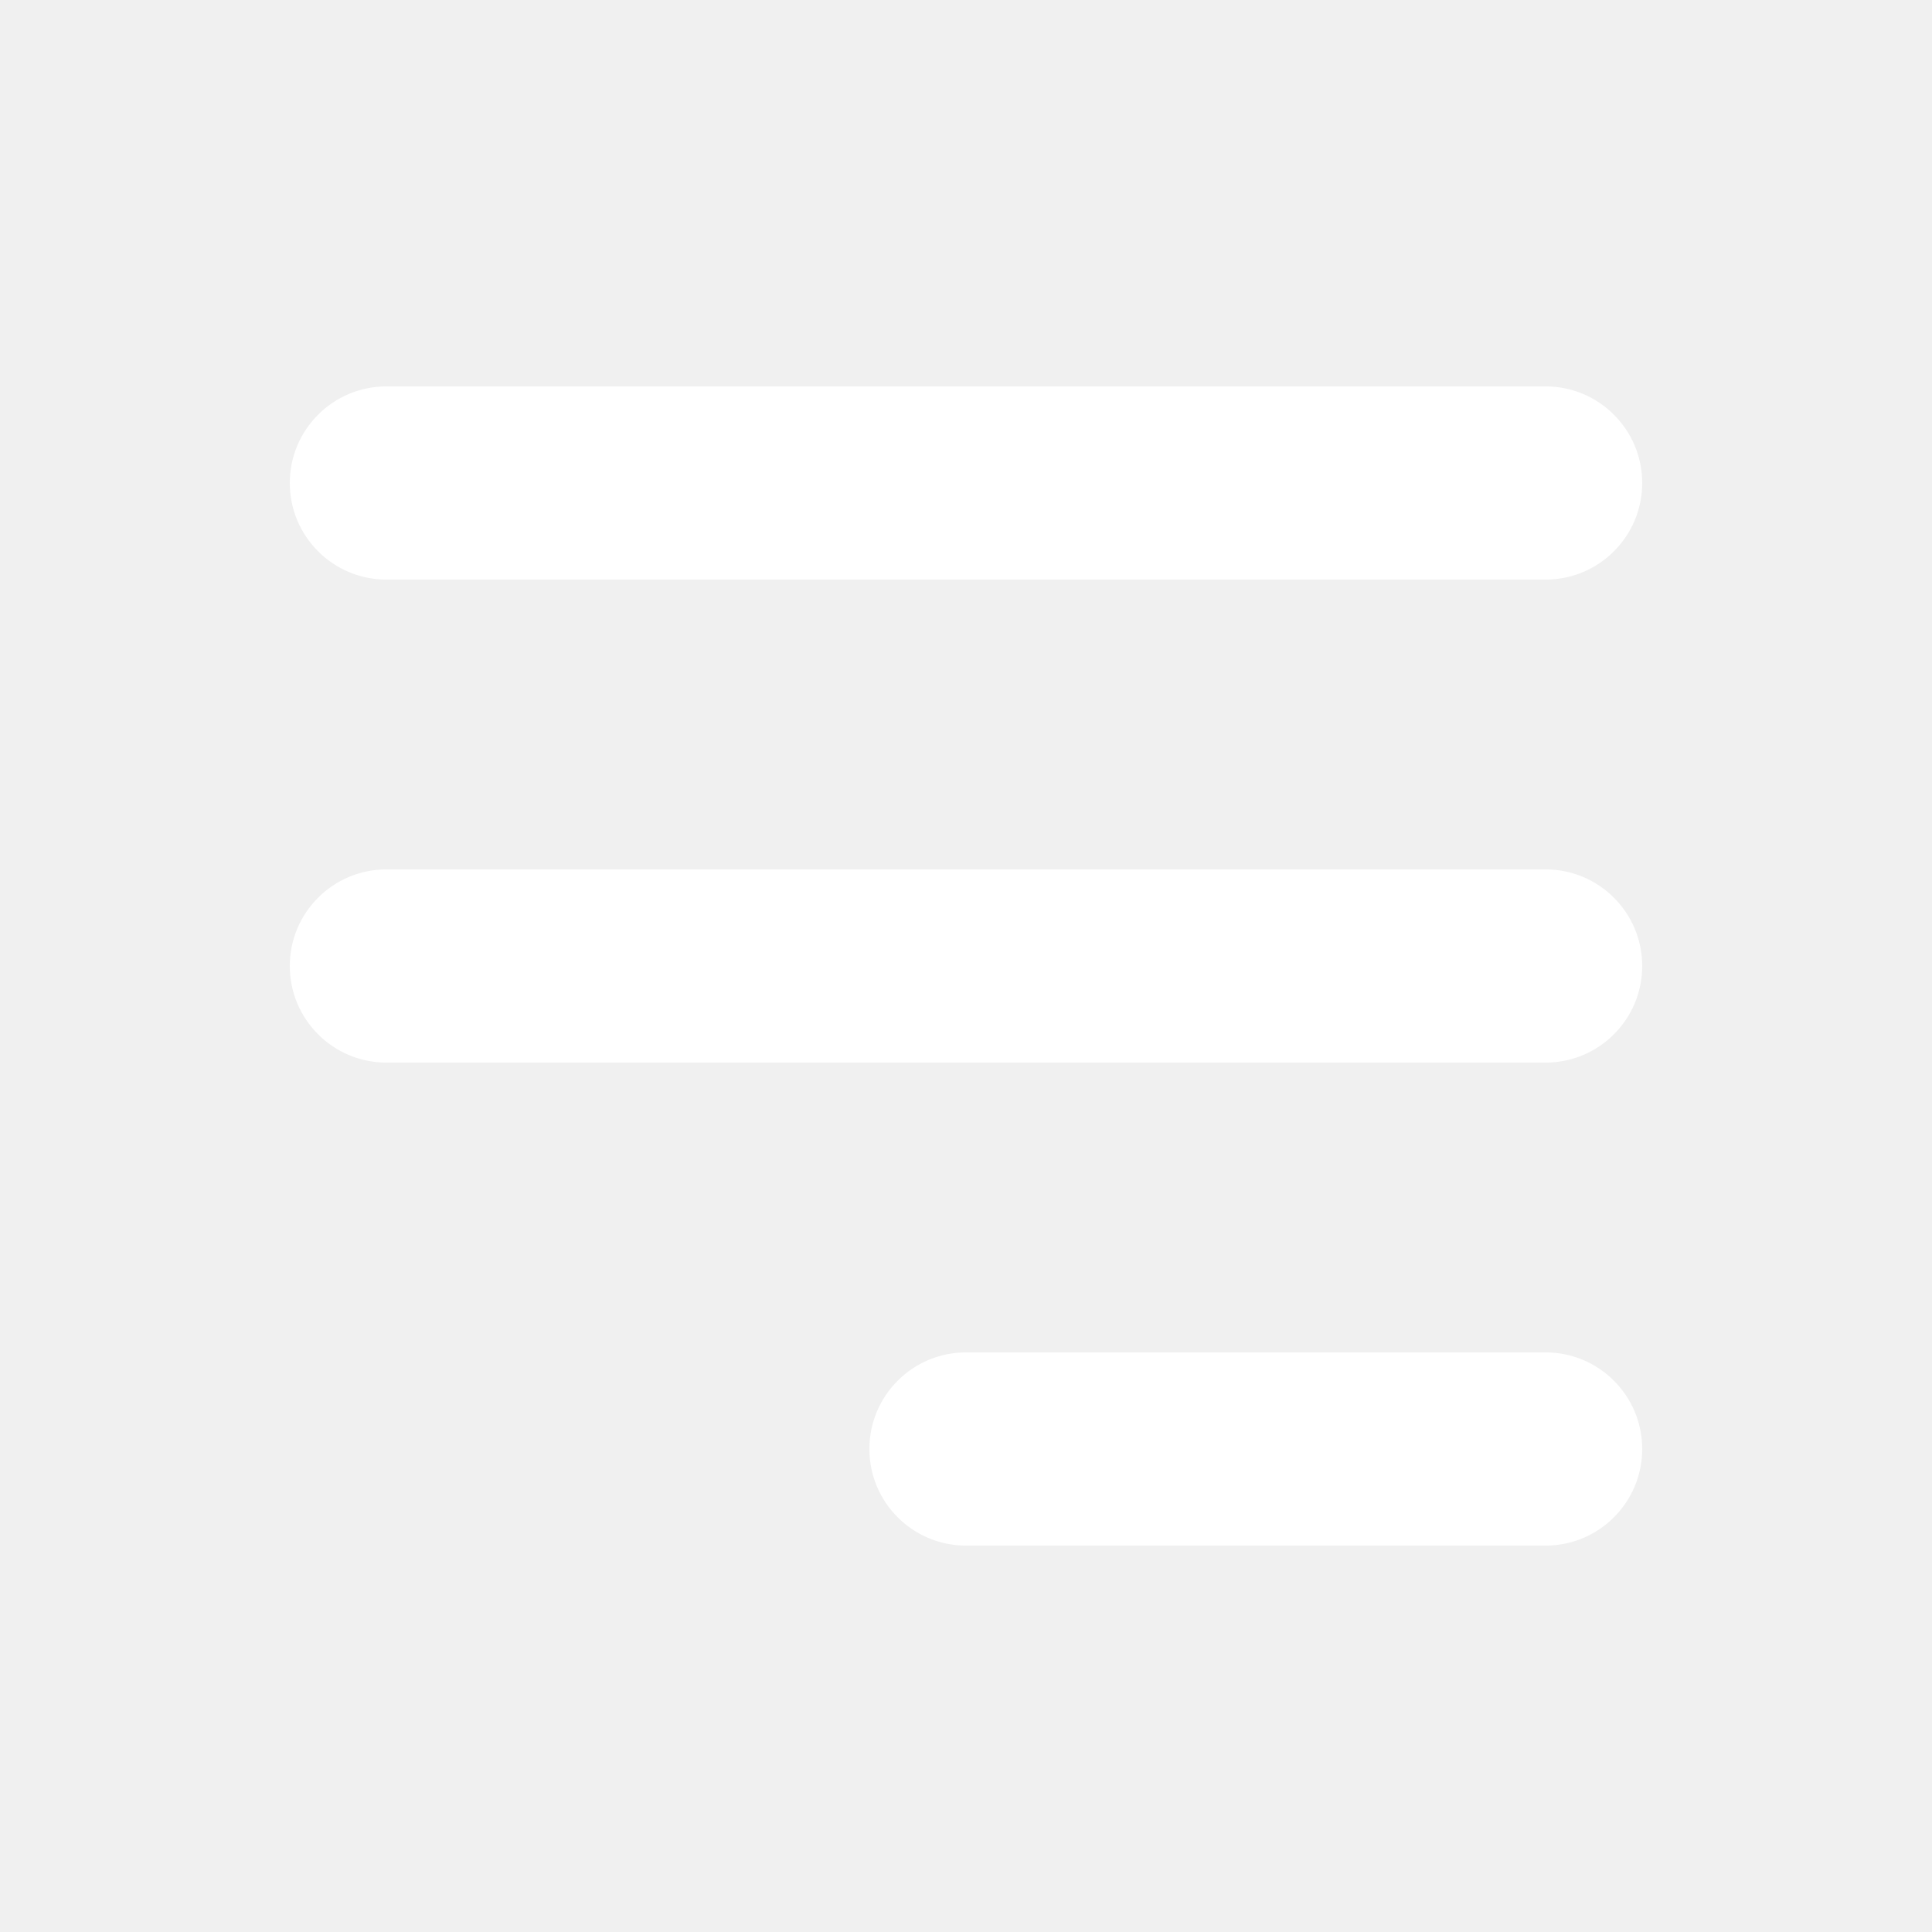
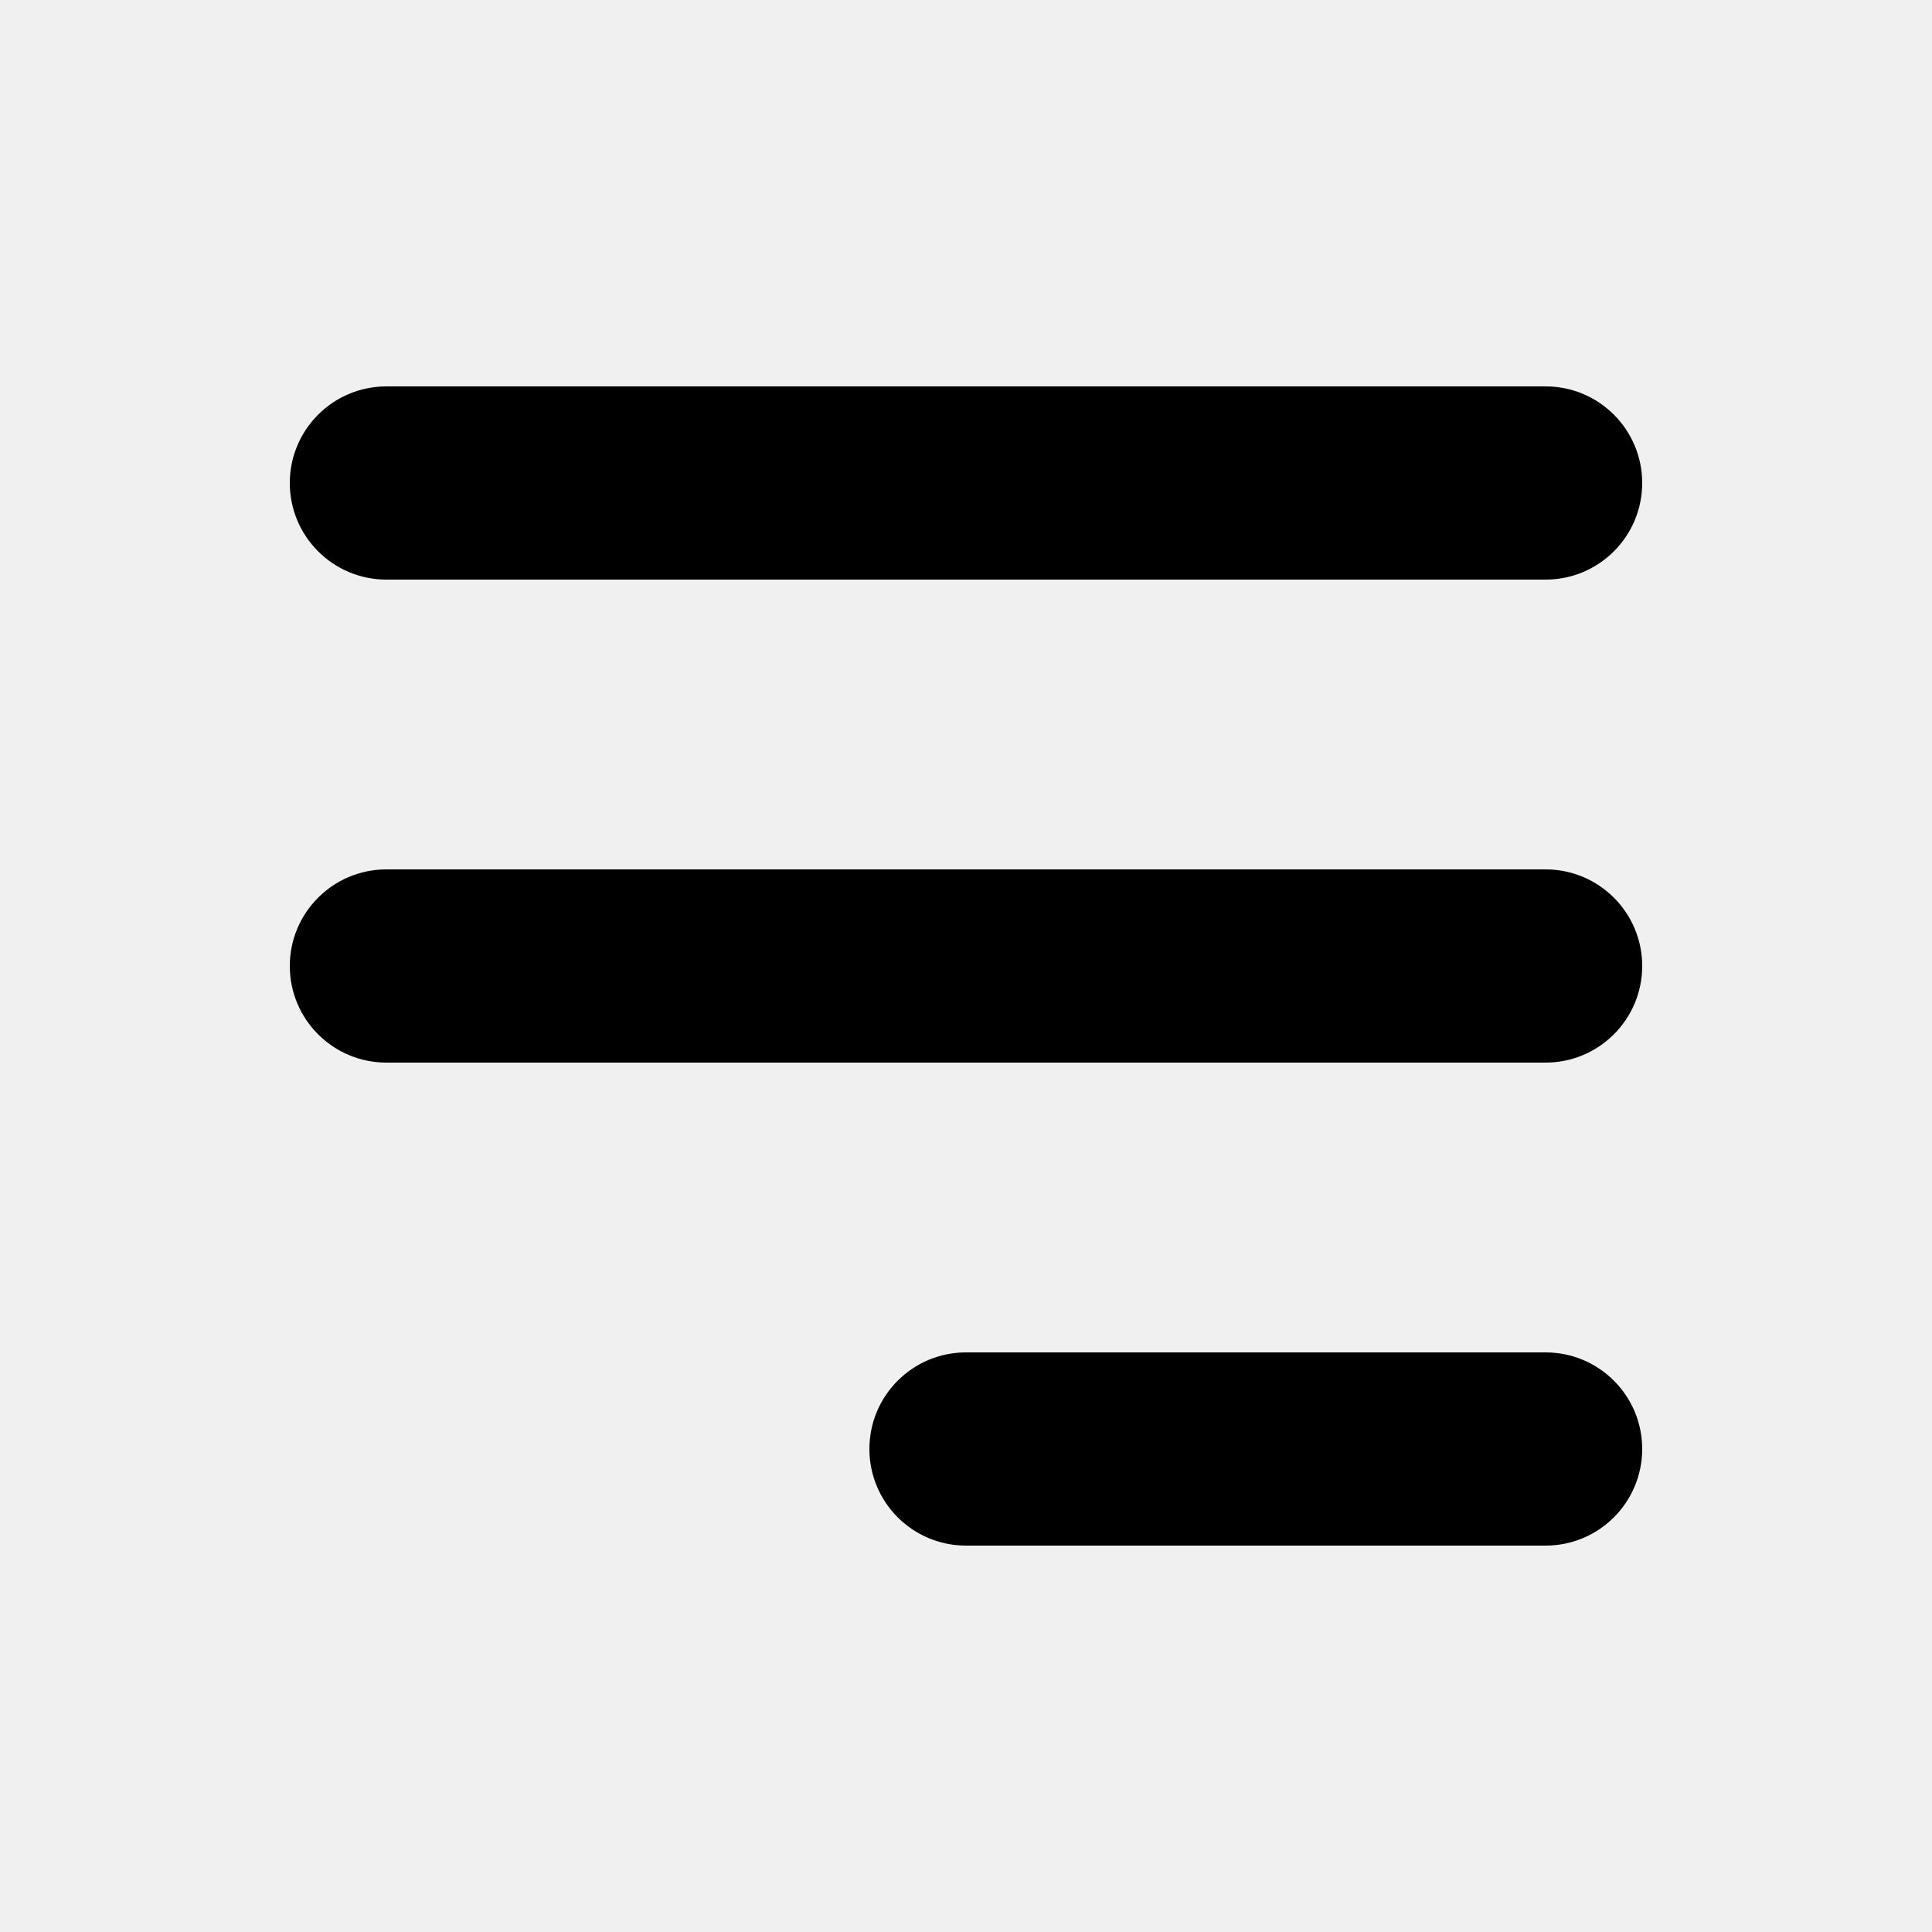
<svg xmlns="http://www.w3.org/2000/svg" version="1.1" width="512" height="512" x="0" y="0" viewBox="0 0 20 20" style="enable-background:new 0 0 512 512" xml:space="preserve" class="">
  <g>
-     <path fill="#ffffff" fill-rule="evenodd" d="M9 15a1 1 0 0 1 1-1h6a1 1 0 1 1 0 2h-6a1 1 0 0 1-1-1zM3 5a1 1 0 0 1 1-1h12a1 1 0 1 1 0 2H4a1 1 0 0 1-1-1zm0 5a1 1 0 0 1 1-1h12a1 1 0 1 1 0 2H4a1 1 0 0 1-1-1z" clip-rule="evenodd" opacity="1" data-original="#000000" class="" />
+     <path fill="#000000" fill-rule="evenodd" d="M9 15a1 1 0 0 1 1-1h6a1 1 0 1 1 0 2h-6a1 1 0 0 1-1-1zM3 5a1 1 0 0 1 1-1h12a1 1 0 1 1 0 2H4a1 1 0 0 1-1-1zm0 5a1 1 0 0 1 1-1h12a1 1 0 1 1 0 2H4a1 1 0 0 1-1-1z" clip-rule="evenodd" opacity="1" data-original="#000000" class="" />
  </g>
</svg>
